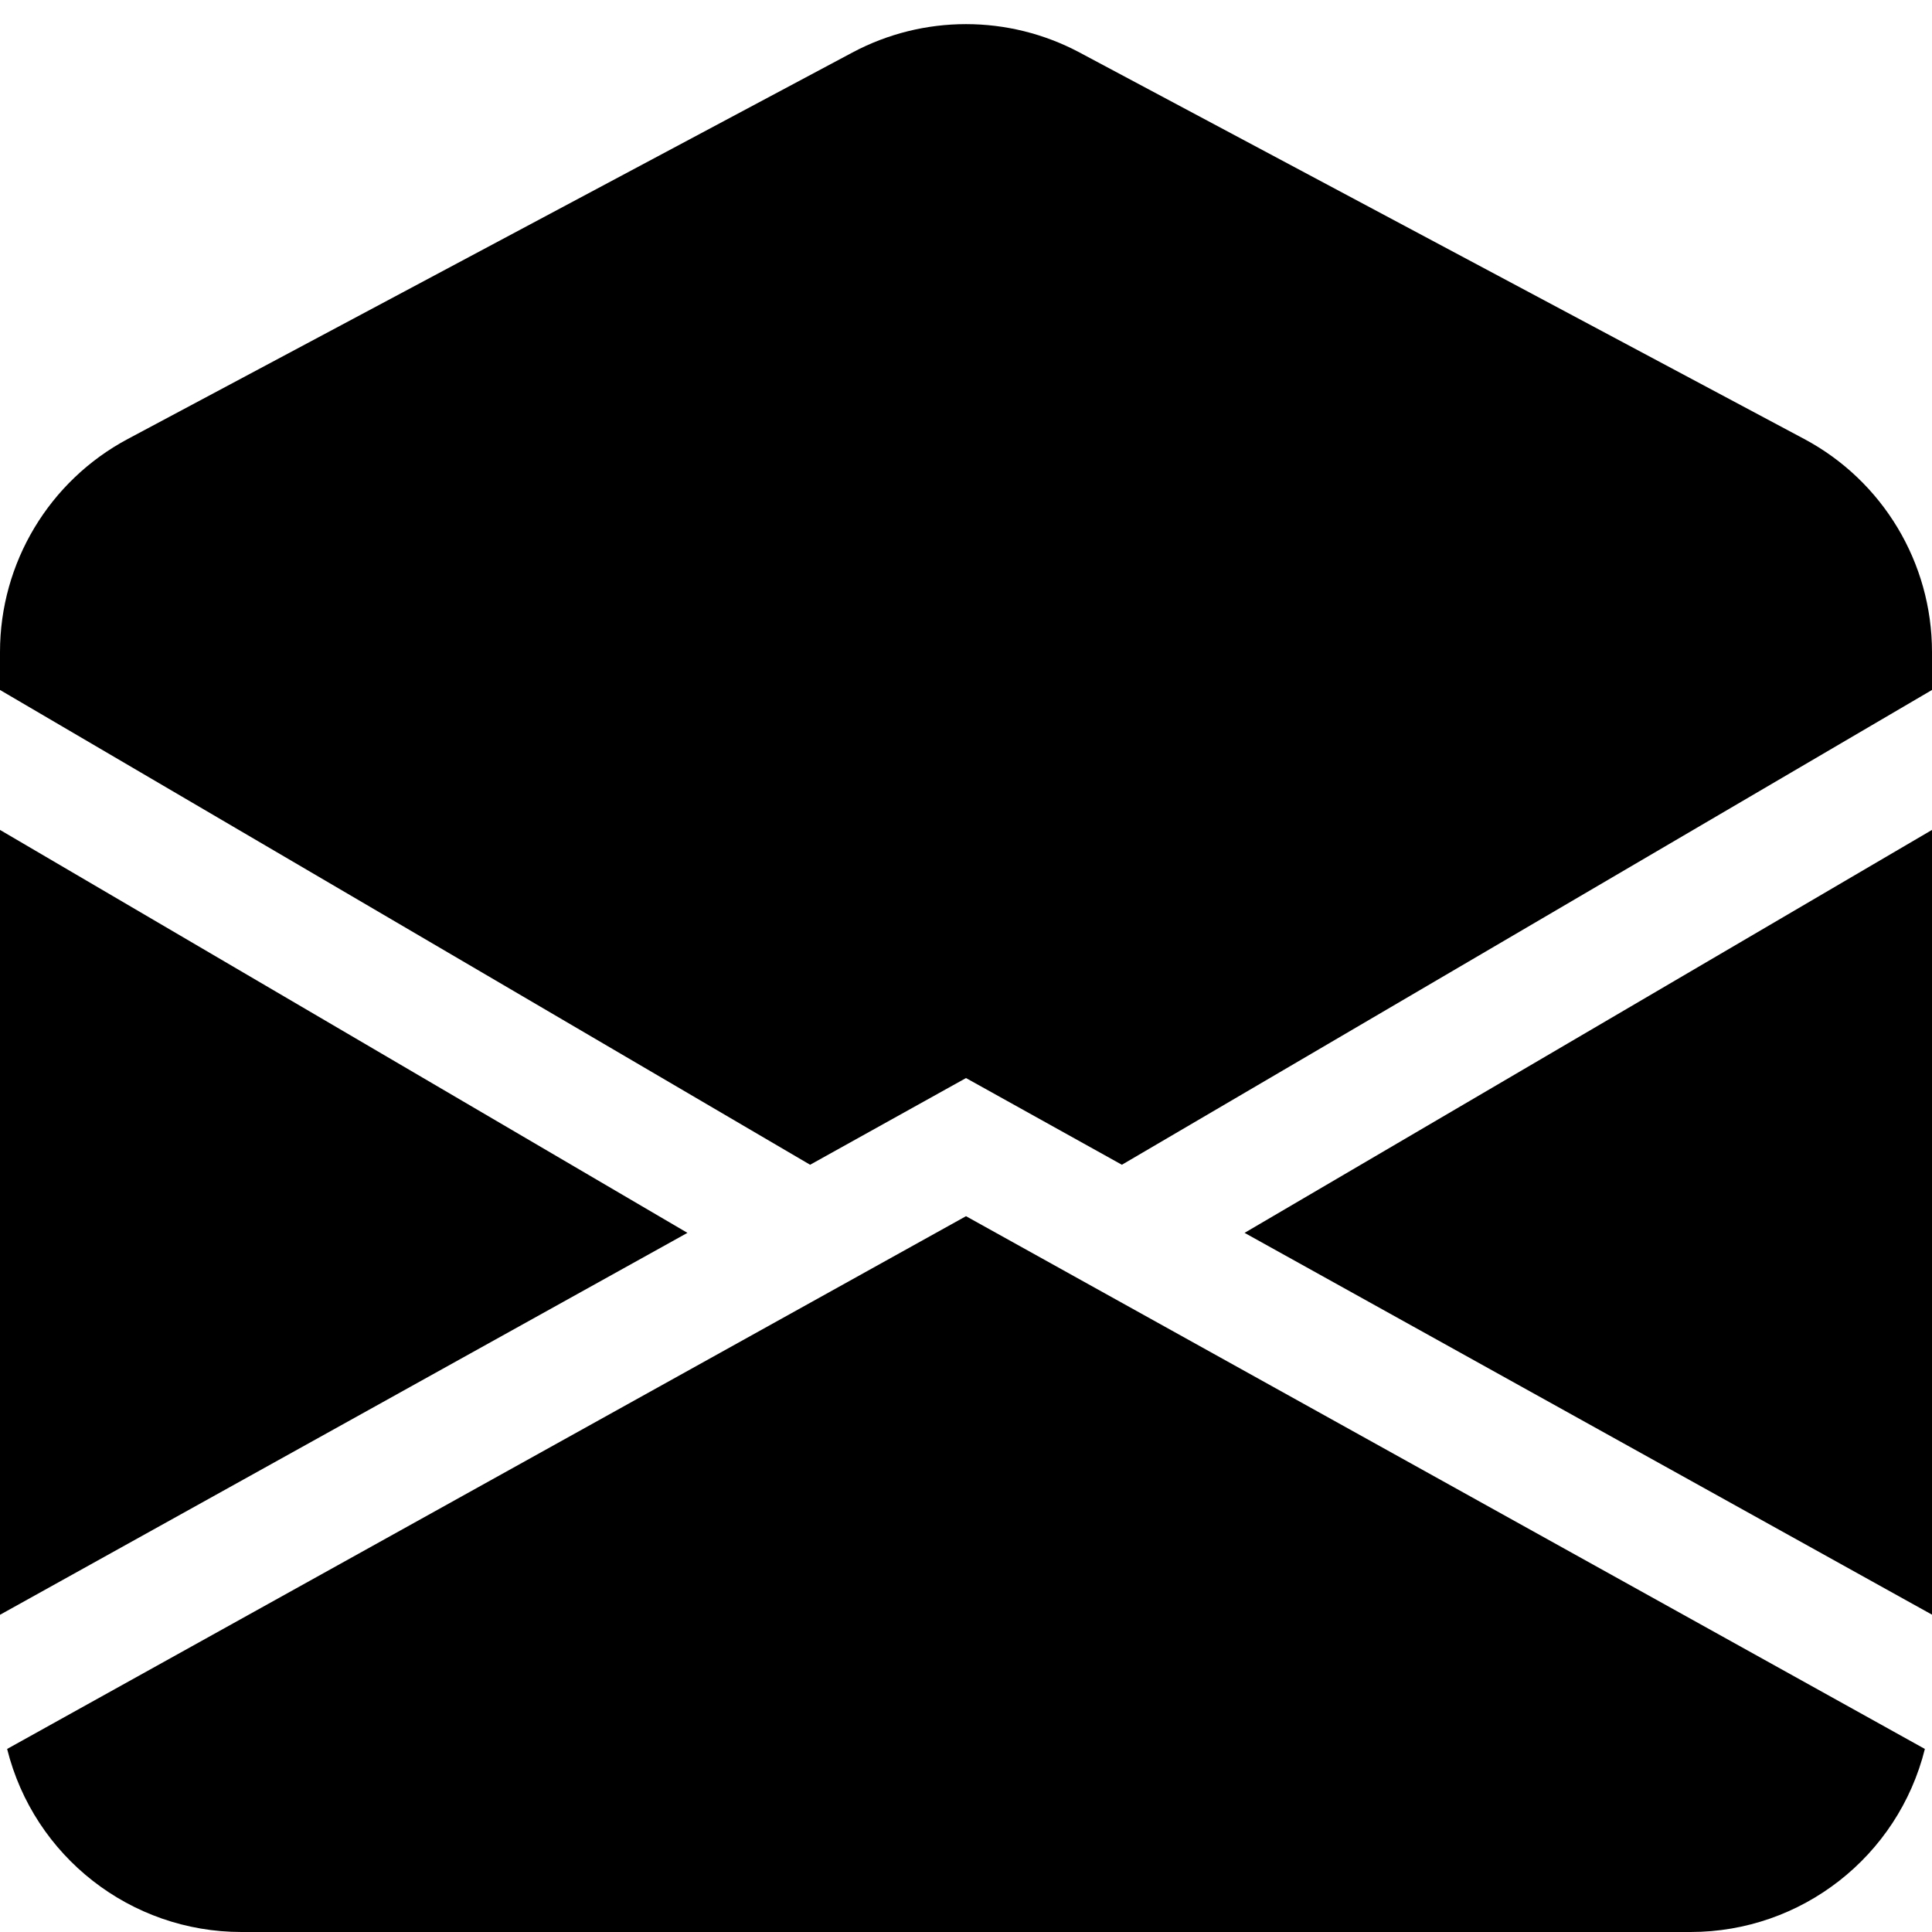
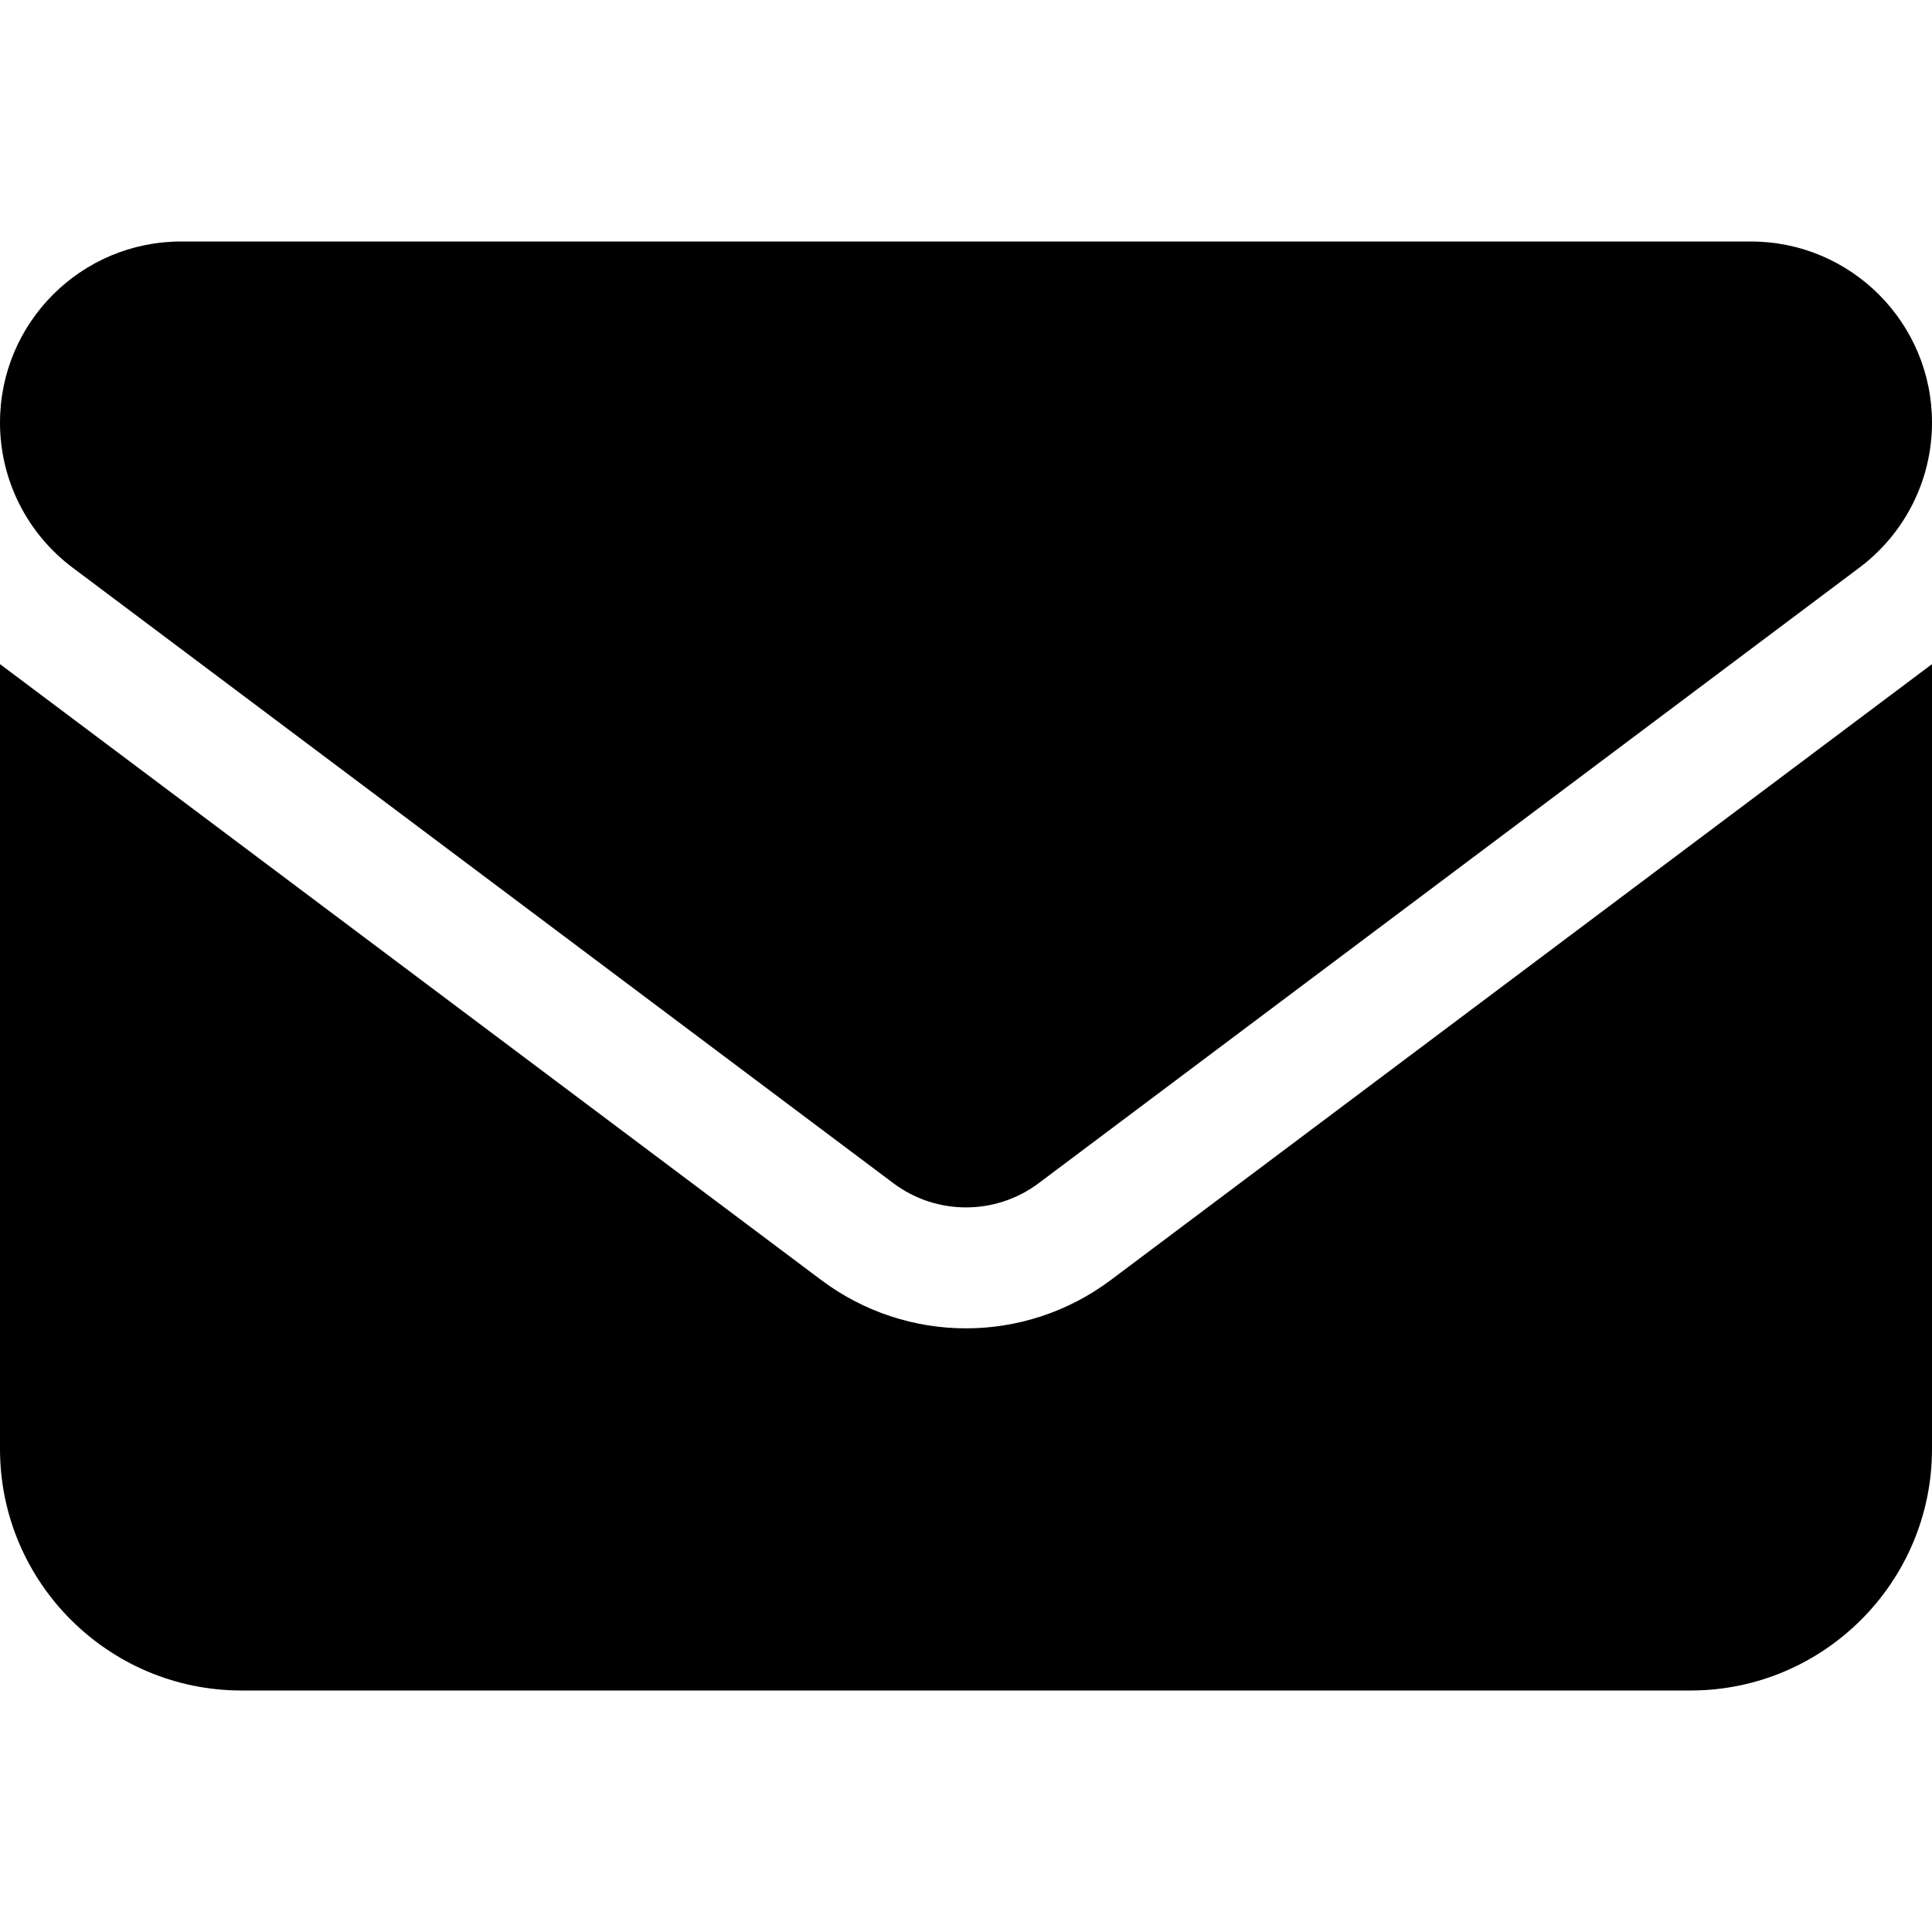
- <svg xmlns="http://www.w3.org/2000/svg" width="16" height="16" fill="#000000" class="bi bi-envelope-open-fill" viewBox="0 0 16 16">
-   <path d="M8.941.435a2 2 0 0 0-1.882 0l-6 3.2A2 2 0 0 0 0 5.4v.314l6.709 3.932L8 8.928l1.291.718L16 5.714V5.4a2 2 0 0 0-1.059-1.765l-6-3.2ZM16 6.873l-5.693 3.337L16 13.372v-6.5Zm-.059 7.611L8 10.072.059 14.484A2 2 0 0 0 2 16h12a2 2 0 0 0 1.941-1.516ZM0 13.373l5.693-3.163L0 6.873v6.5Z" />
+ <svg xmlns="http://www.w3.org/2000/svg" viewBox="0 0 512 512">
+   <path d="M48 64C21.5 64 0 85.5 0 112c0 15.1 7.1 29.3 19.2 38.4L236.8 313.6c11.4 8.5 27 8.5 38.4 0L492.8 150.4c12.1-9.1 19.2-23.3 19.2-38.4c0-26.5-21.5-48-48-48H48zM0 176V384c0 35.3 28.7 64 64 64H448c35.3 0 64-28.7 64-64V176L294.4 339.2c-22.8 17.1-54 17.1-76.8 0L0 176z" />
</svg>
